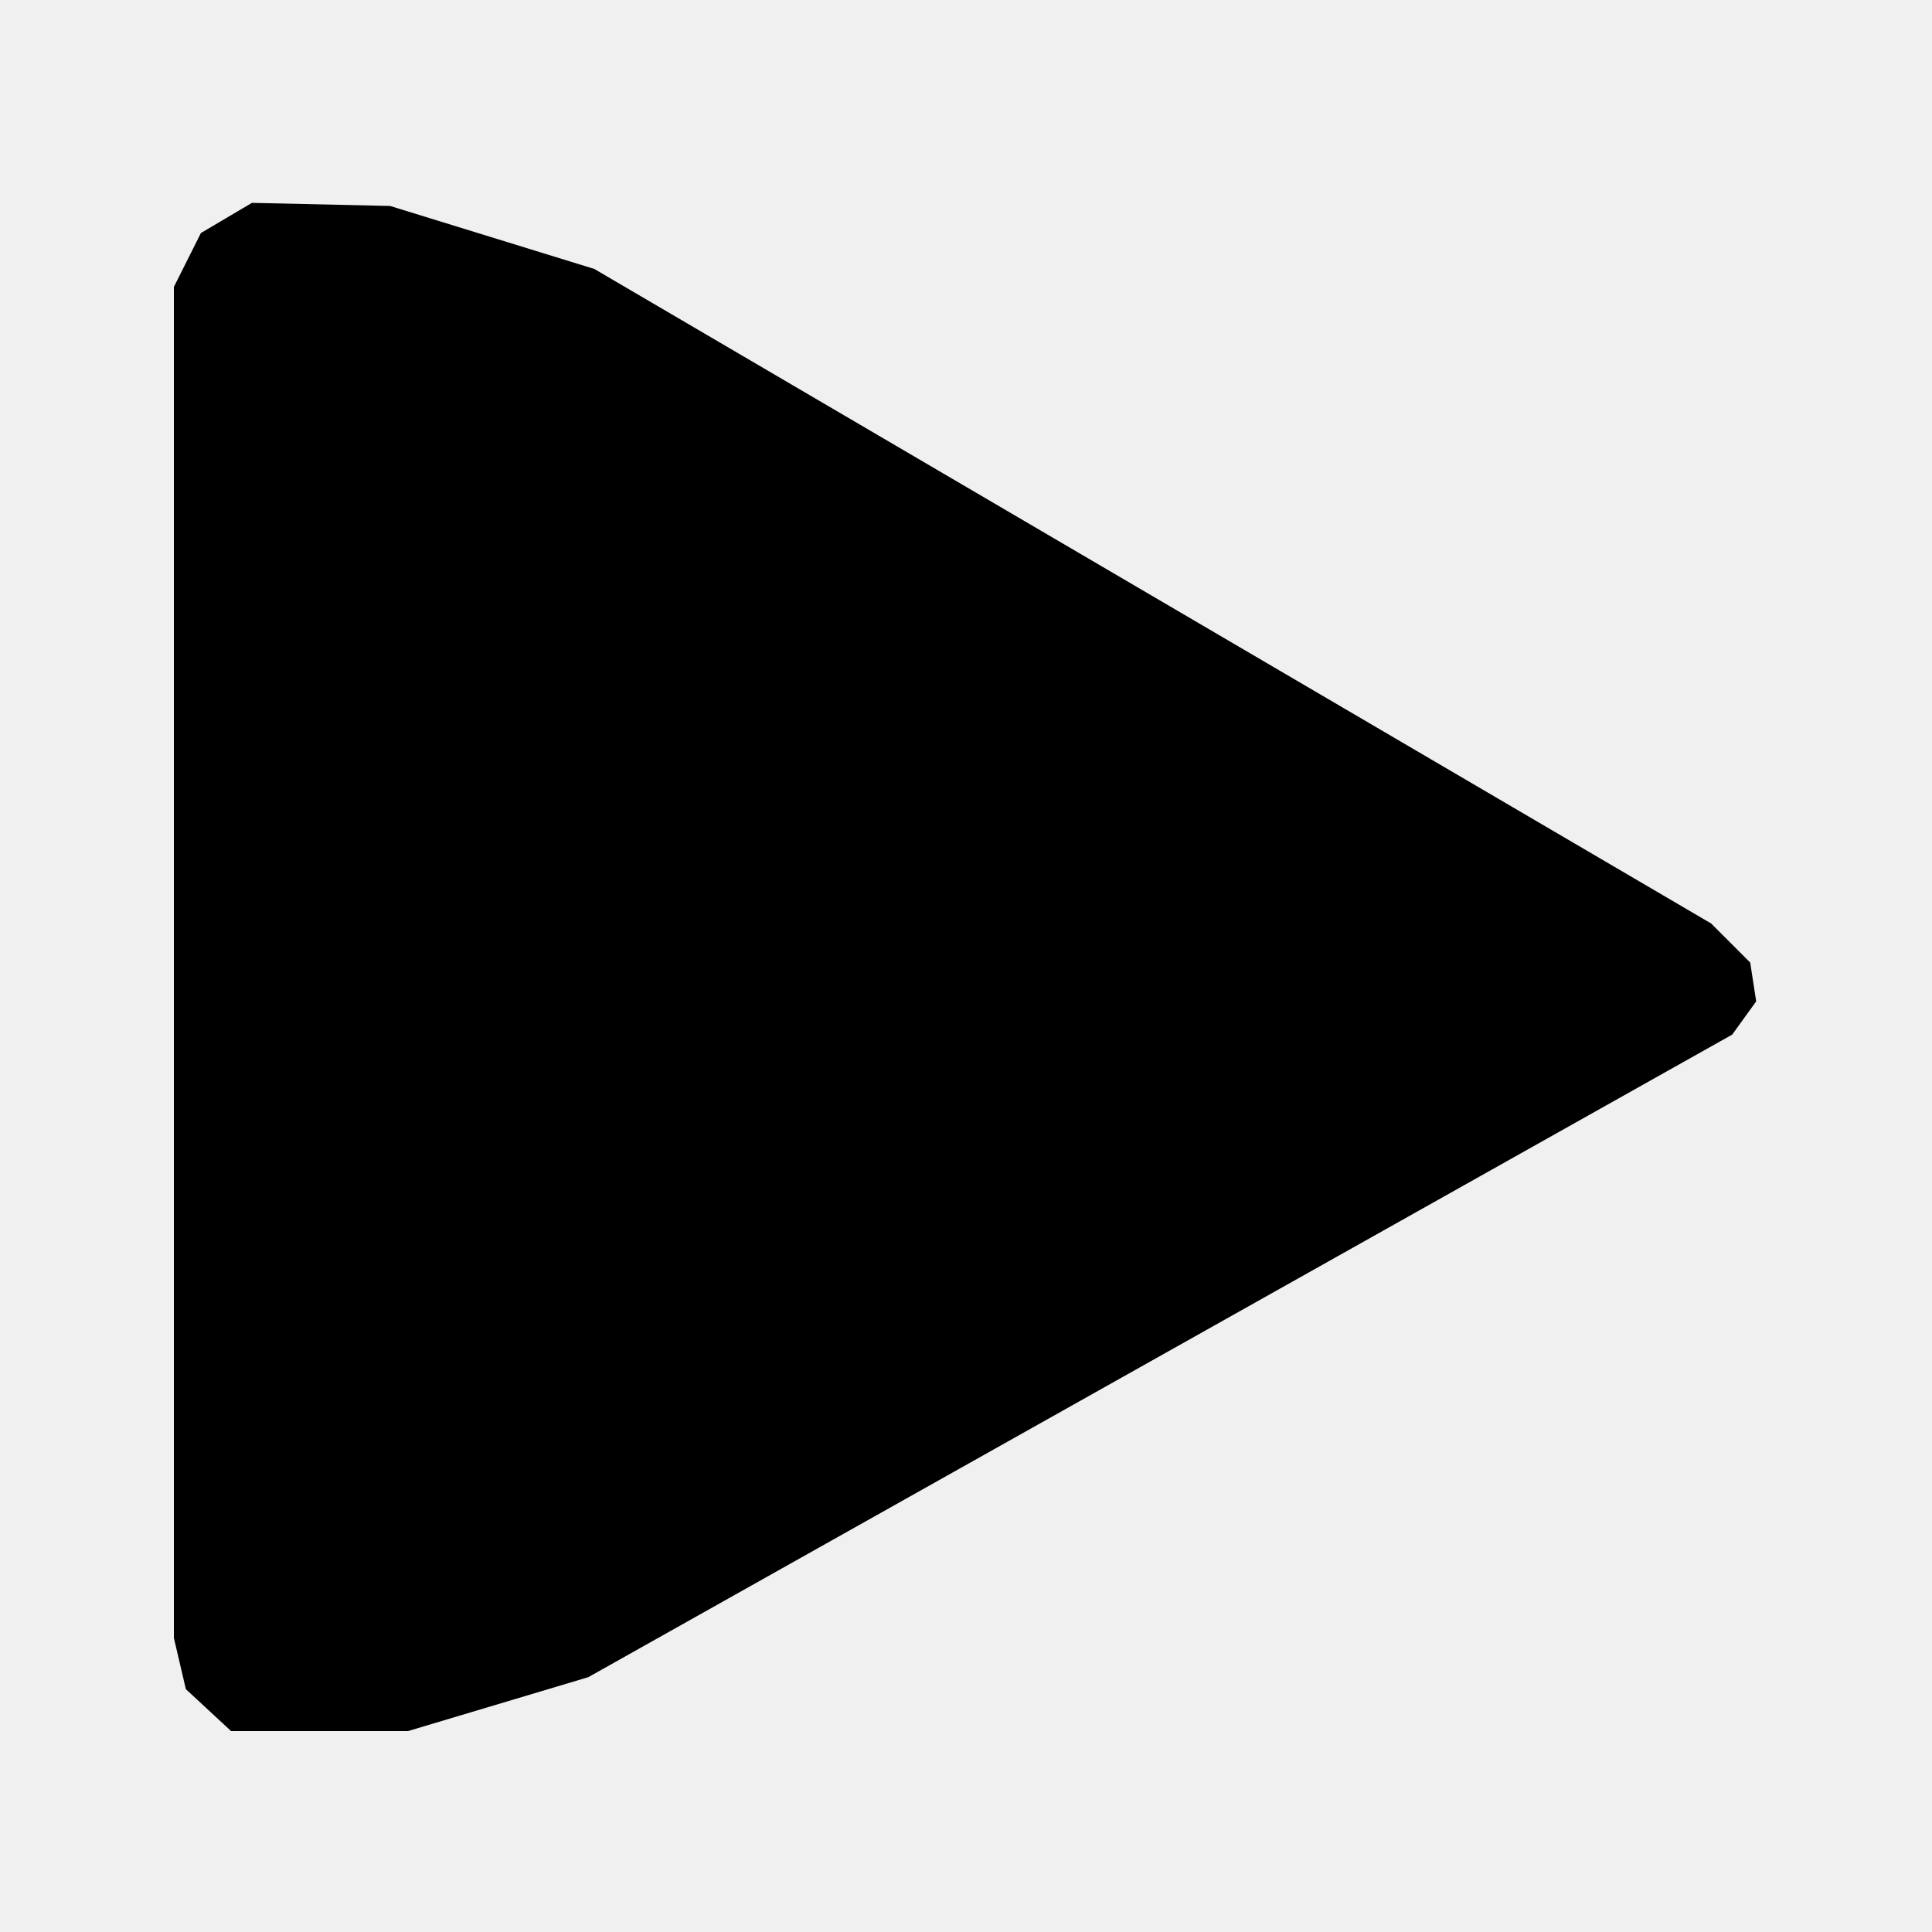
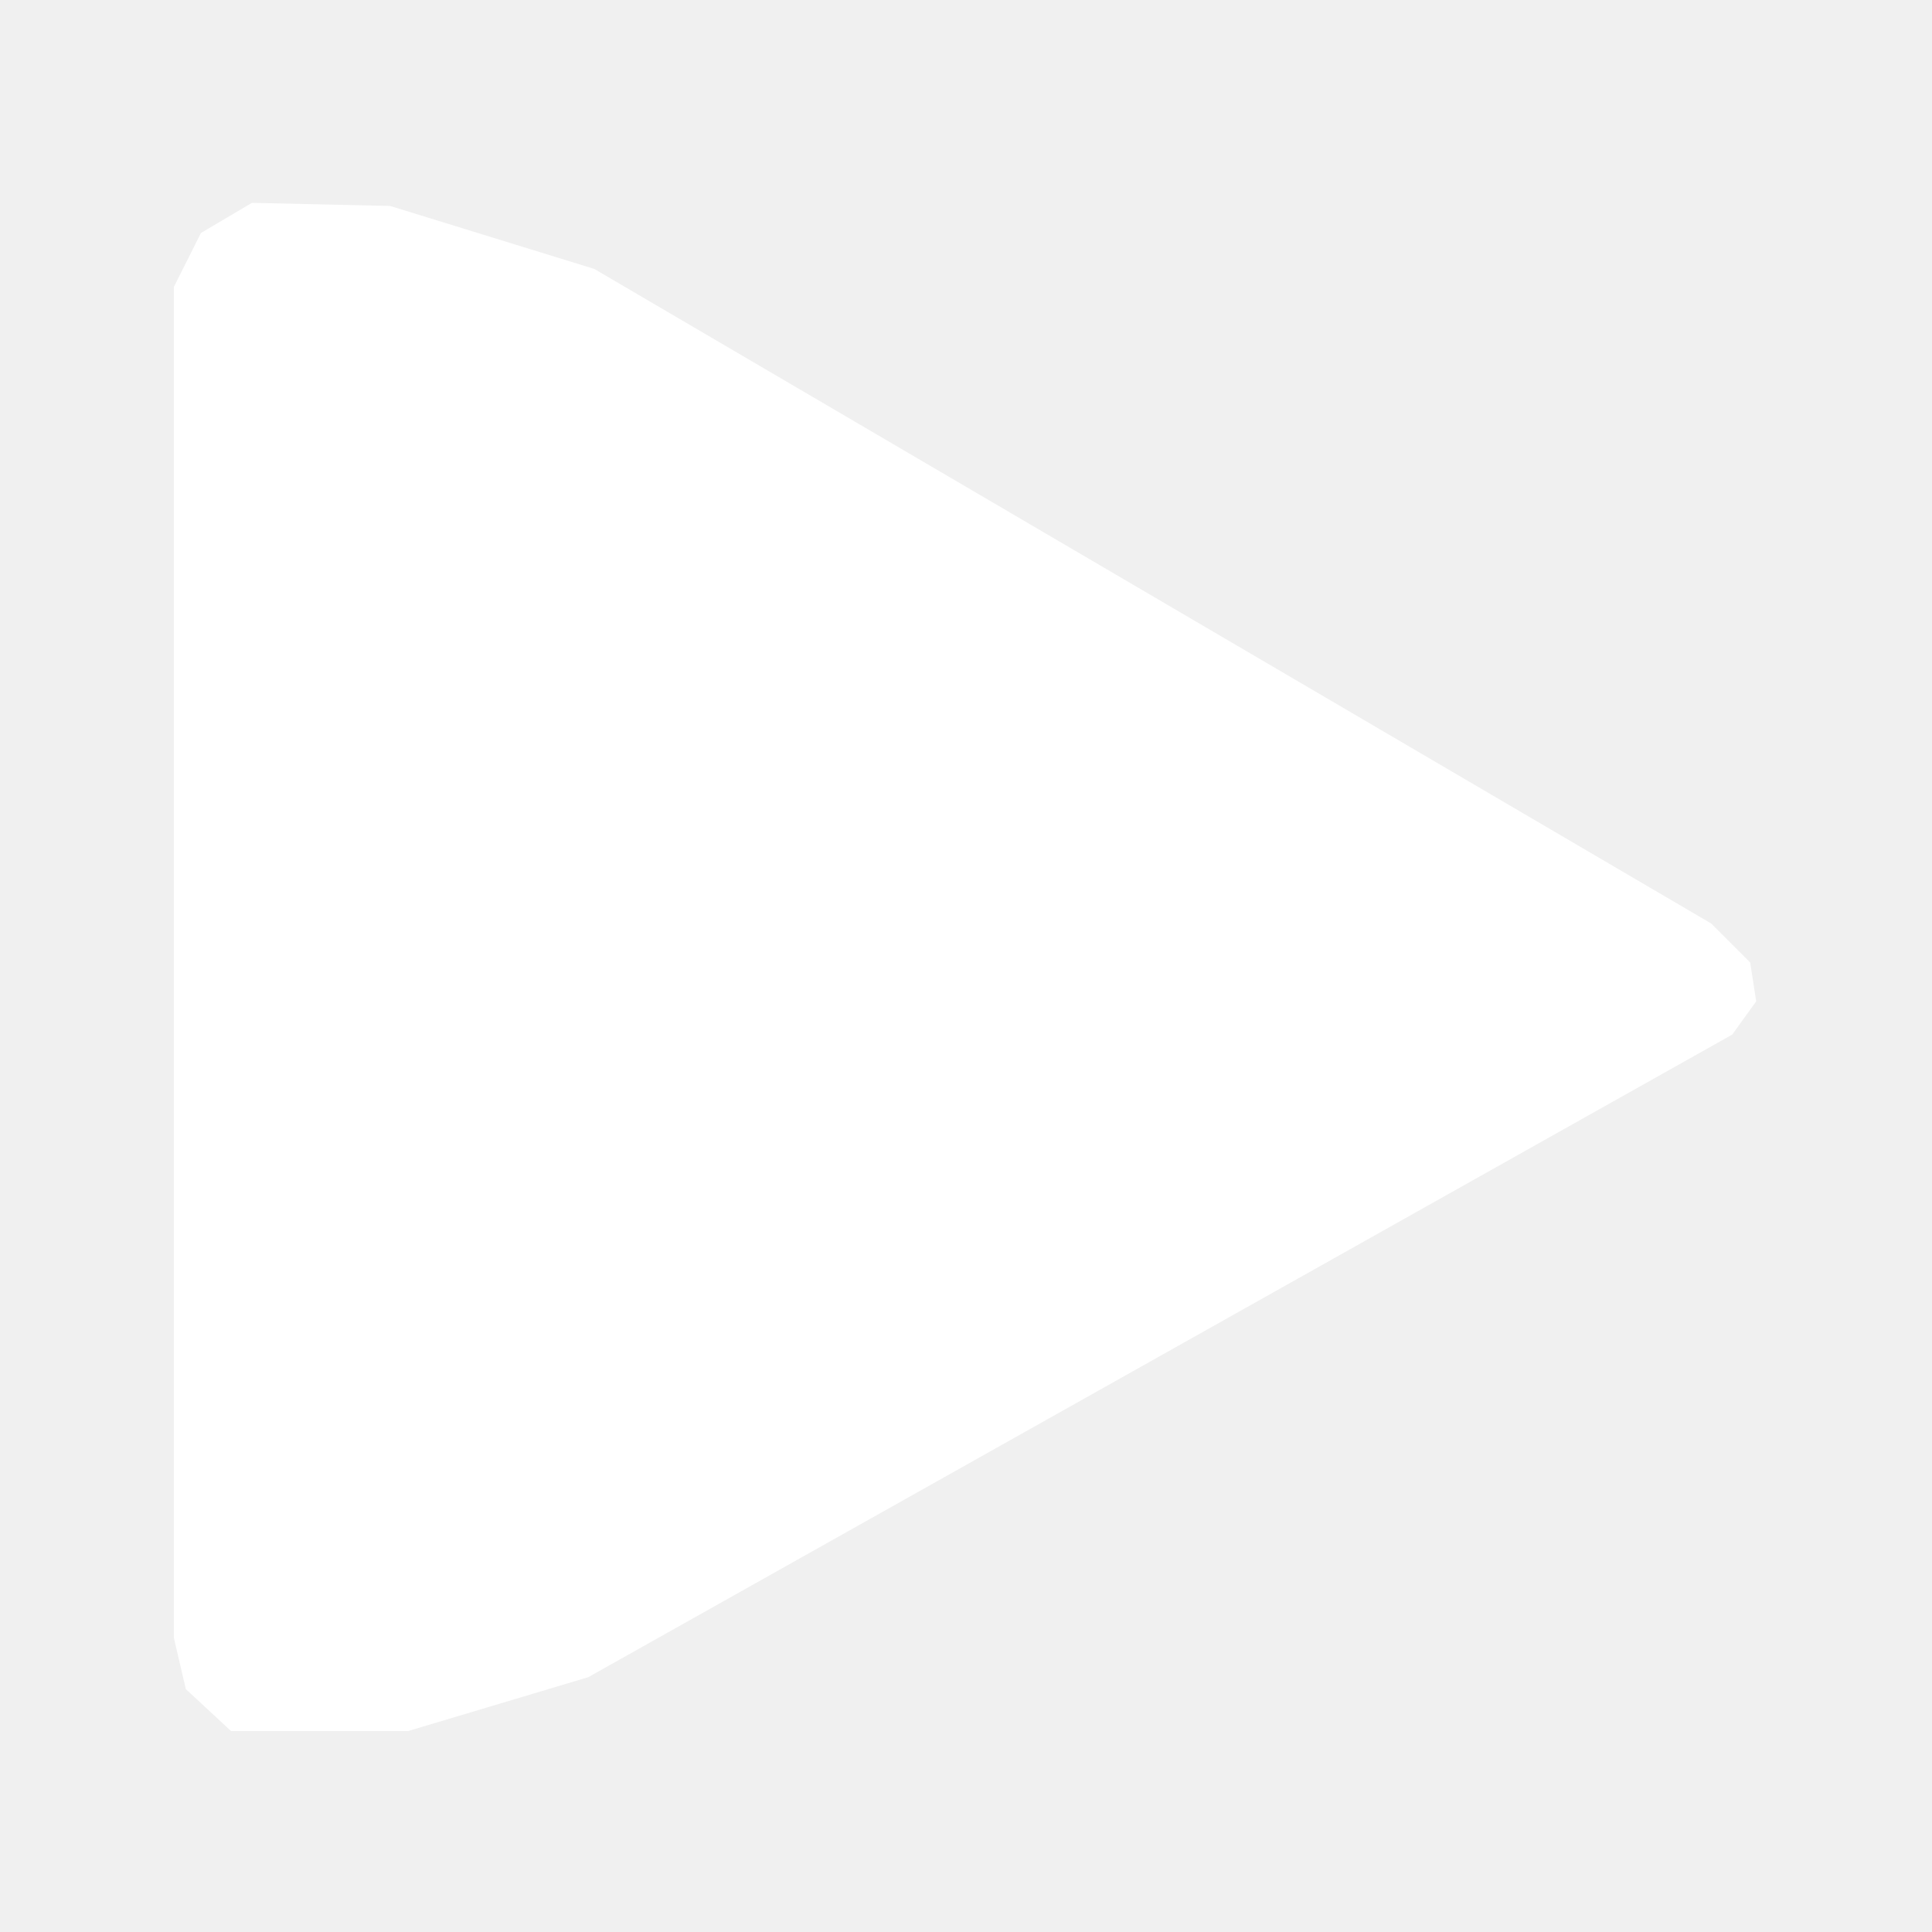
<svg xmlns="http://www.w3.org/2000/svg" version="1.2" viewBox="0 0 1000 1000" width="1000" height="1000">
-   <style />
-   <path d="m130.4 105l71.5 1.6 105.7 32.6 578.1 338.8 20.2 20.2 3.1 20.1-12.4 17.2-592.1 332.6-93.3 27.9h-91.6l-23.4-21.7-6.2-26.5v-699.3l14-27.9z" />
+   <style>.a{fill:#fff}</style>
+   <path class="a" d="m130.4 105l71.5 1.6 105.7 32.6 578.1 338.8 20.2 20.2 3.1 20.1-12.4 17.2-592.1 332.6-93.3 27.9h-91.6l-23.4-21.7-6.2-26.5v-699.3l14-27.9z" />
</svg>
